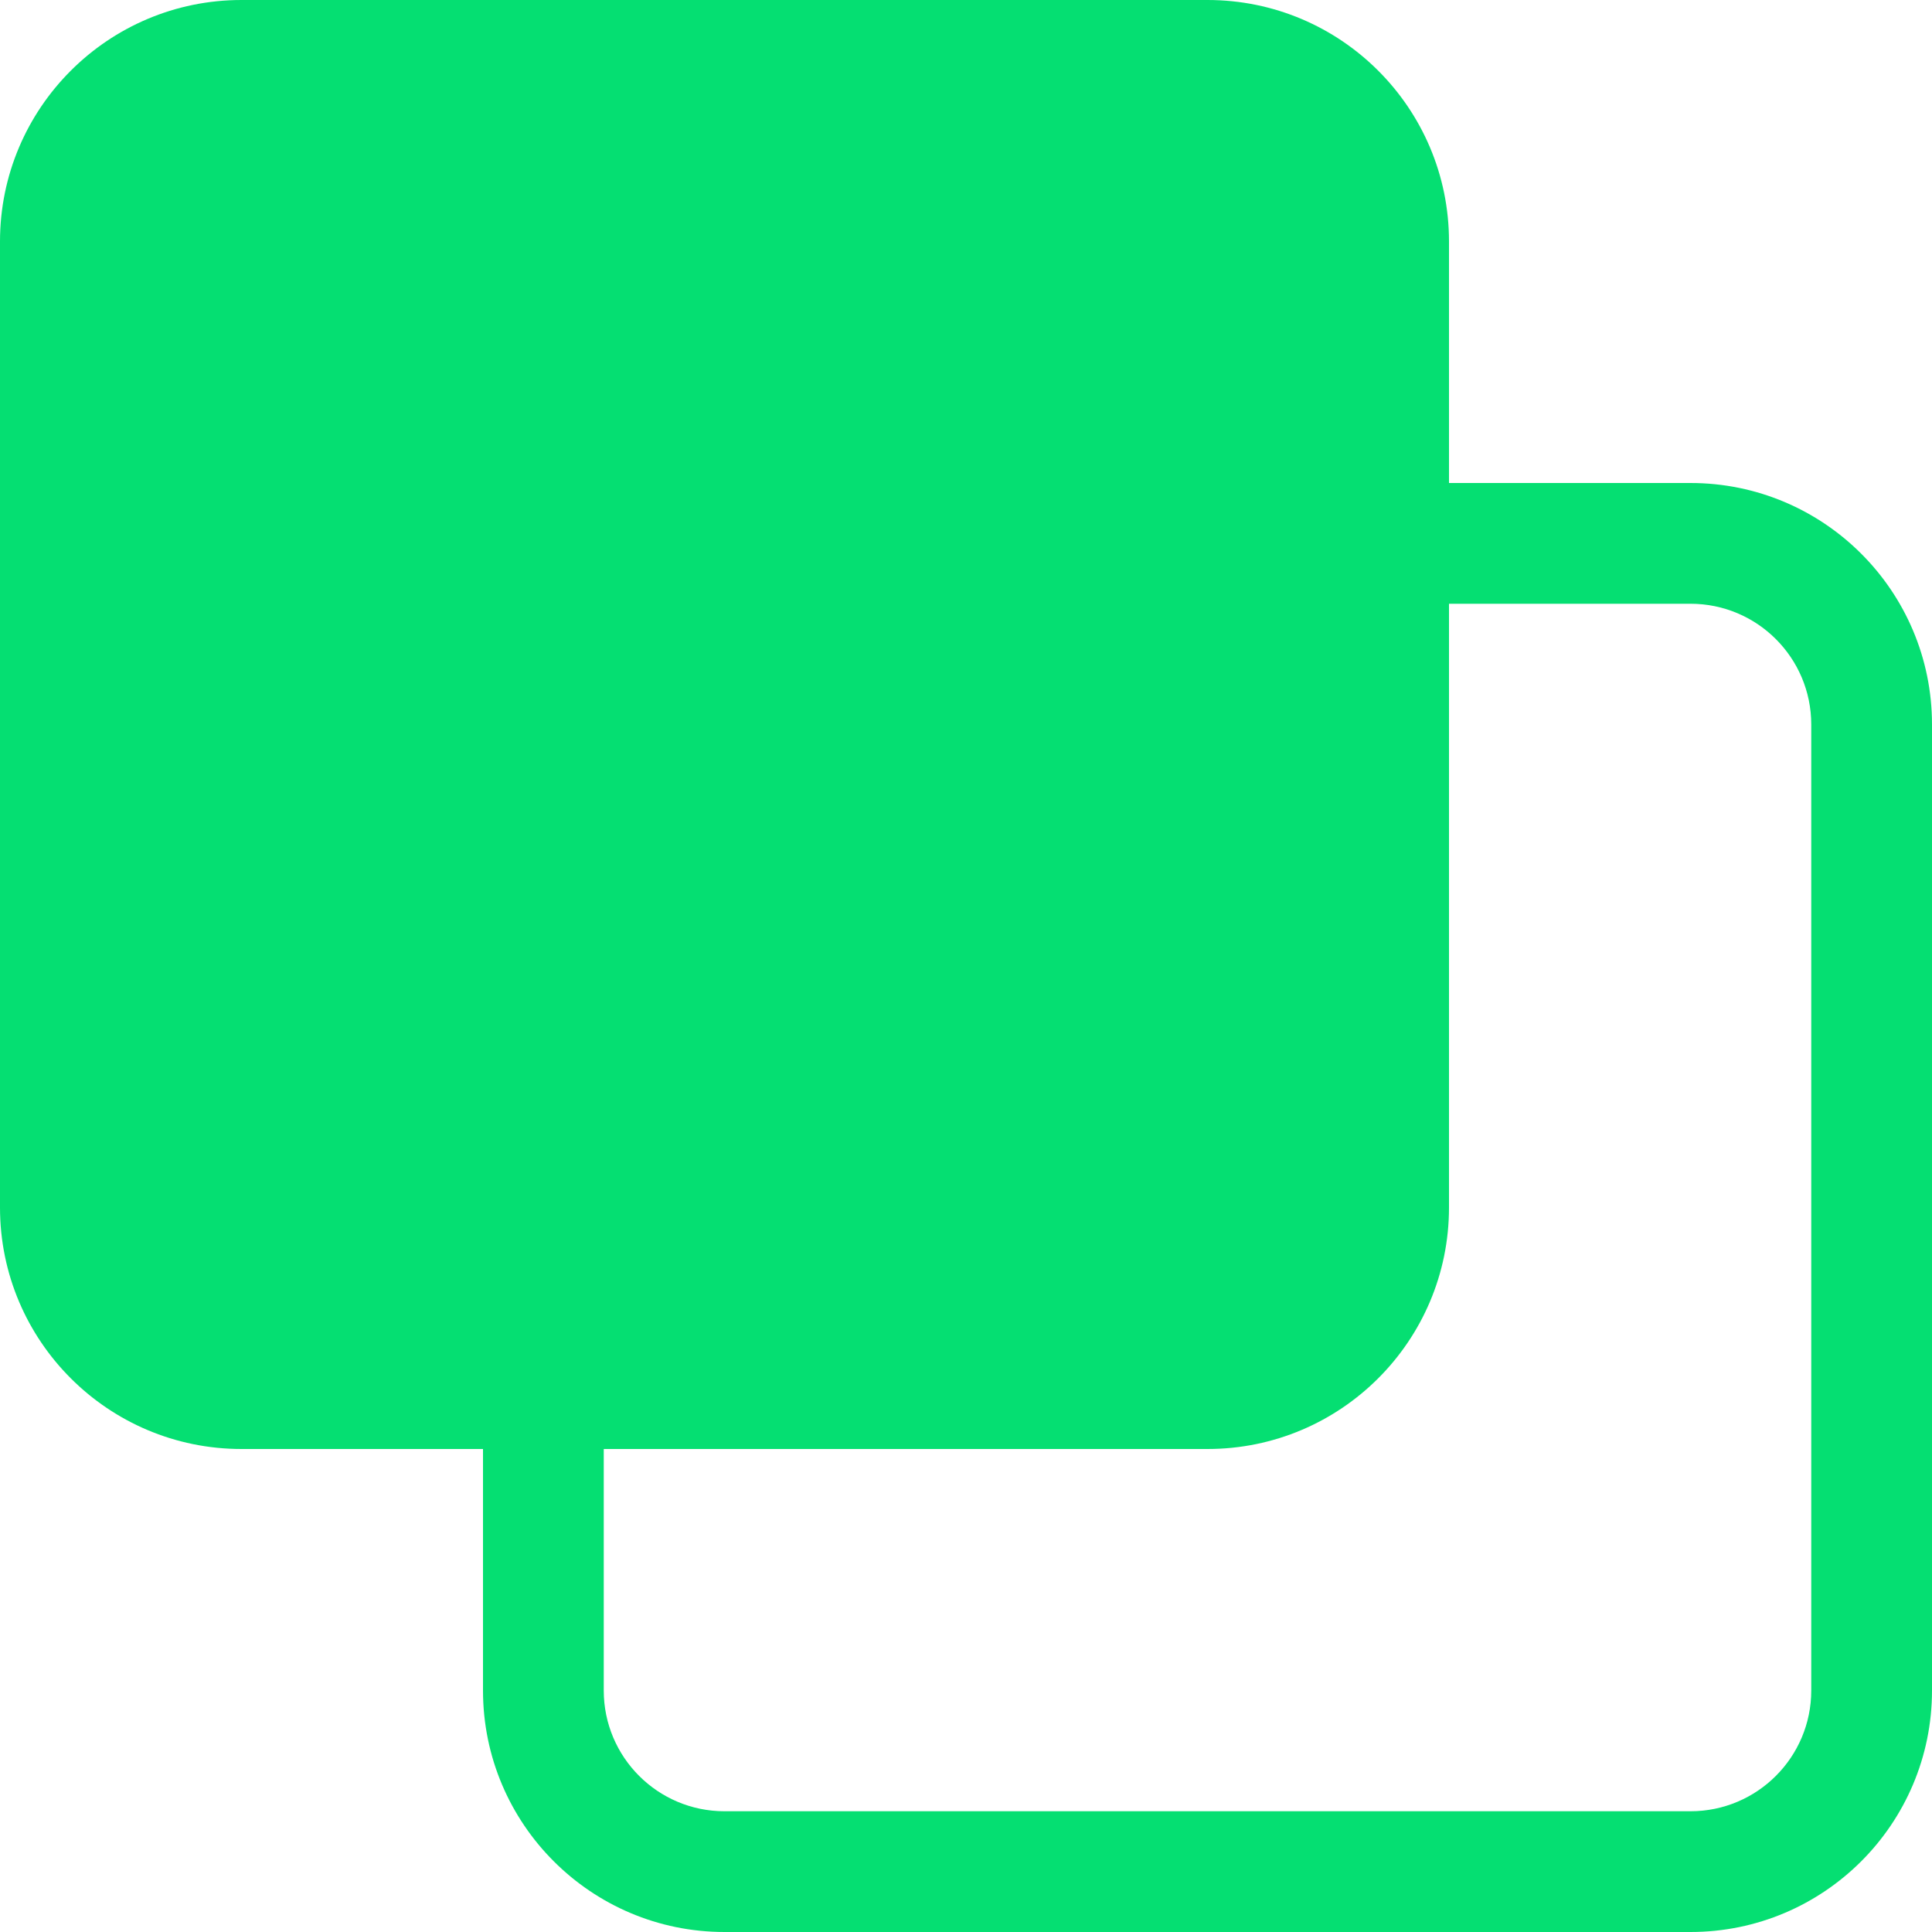
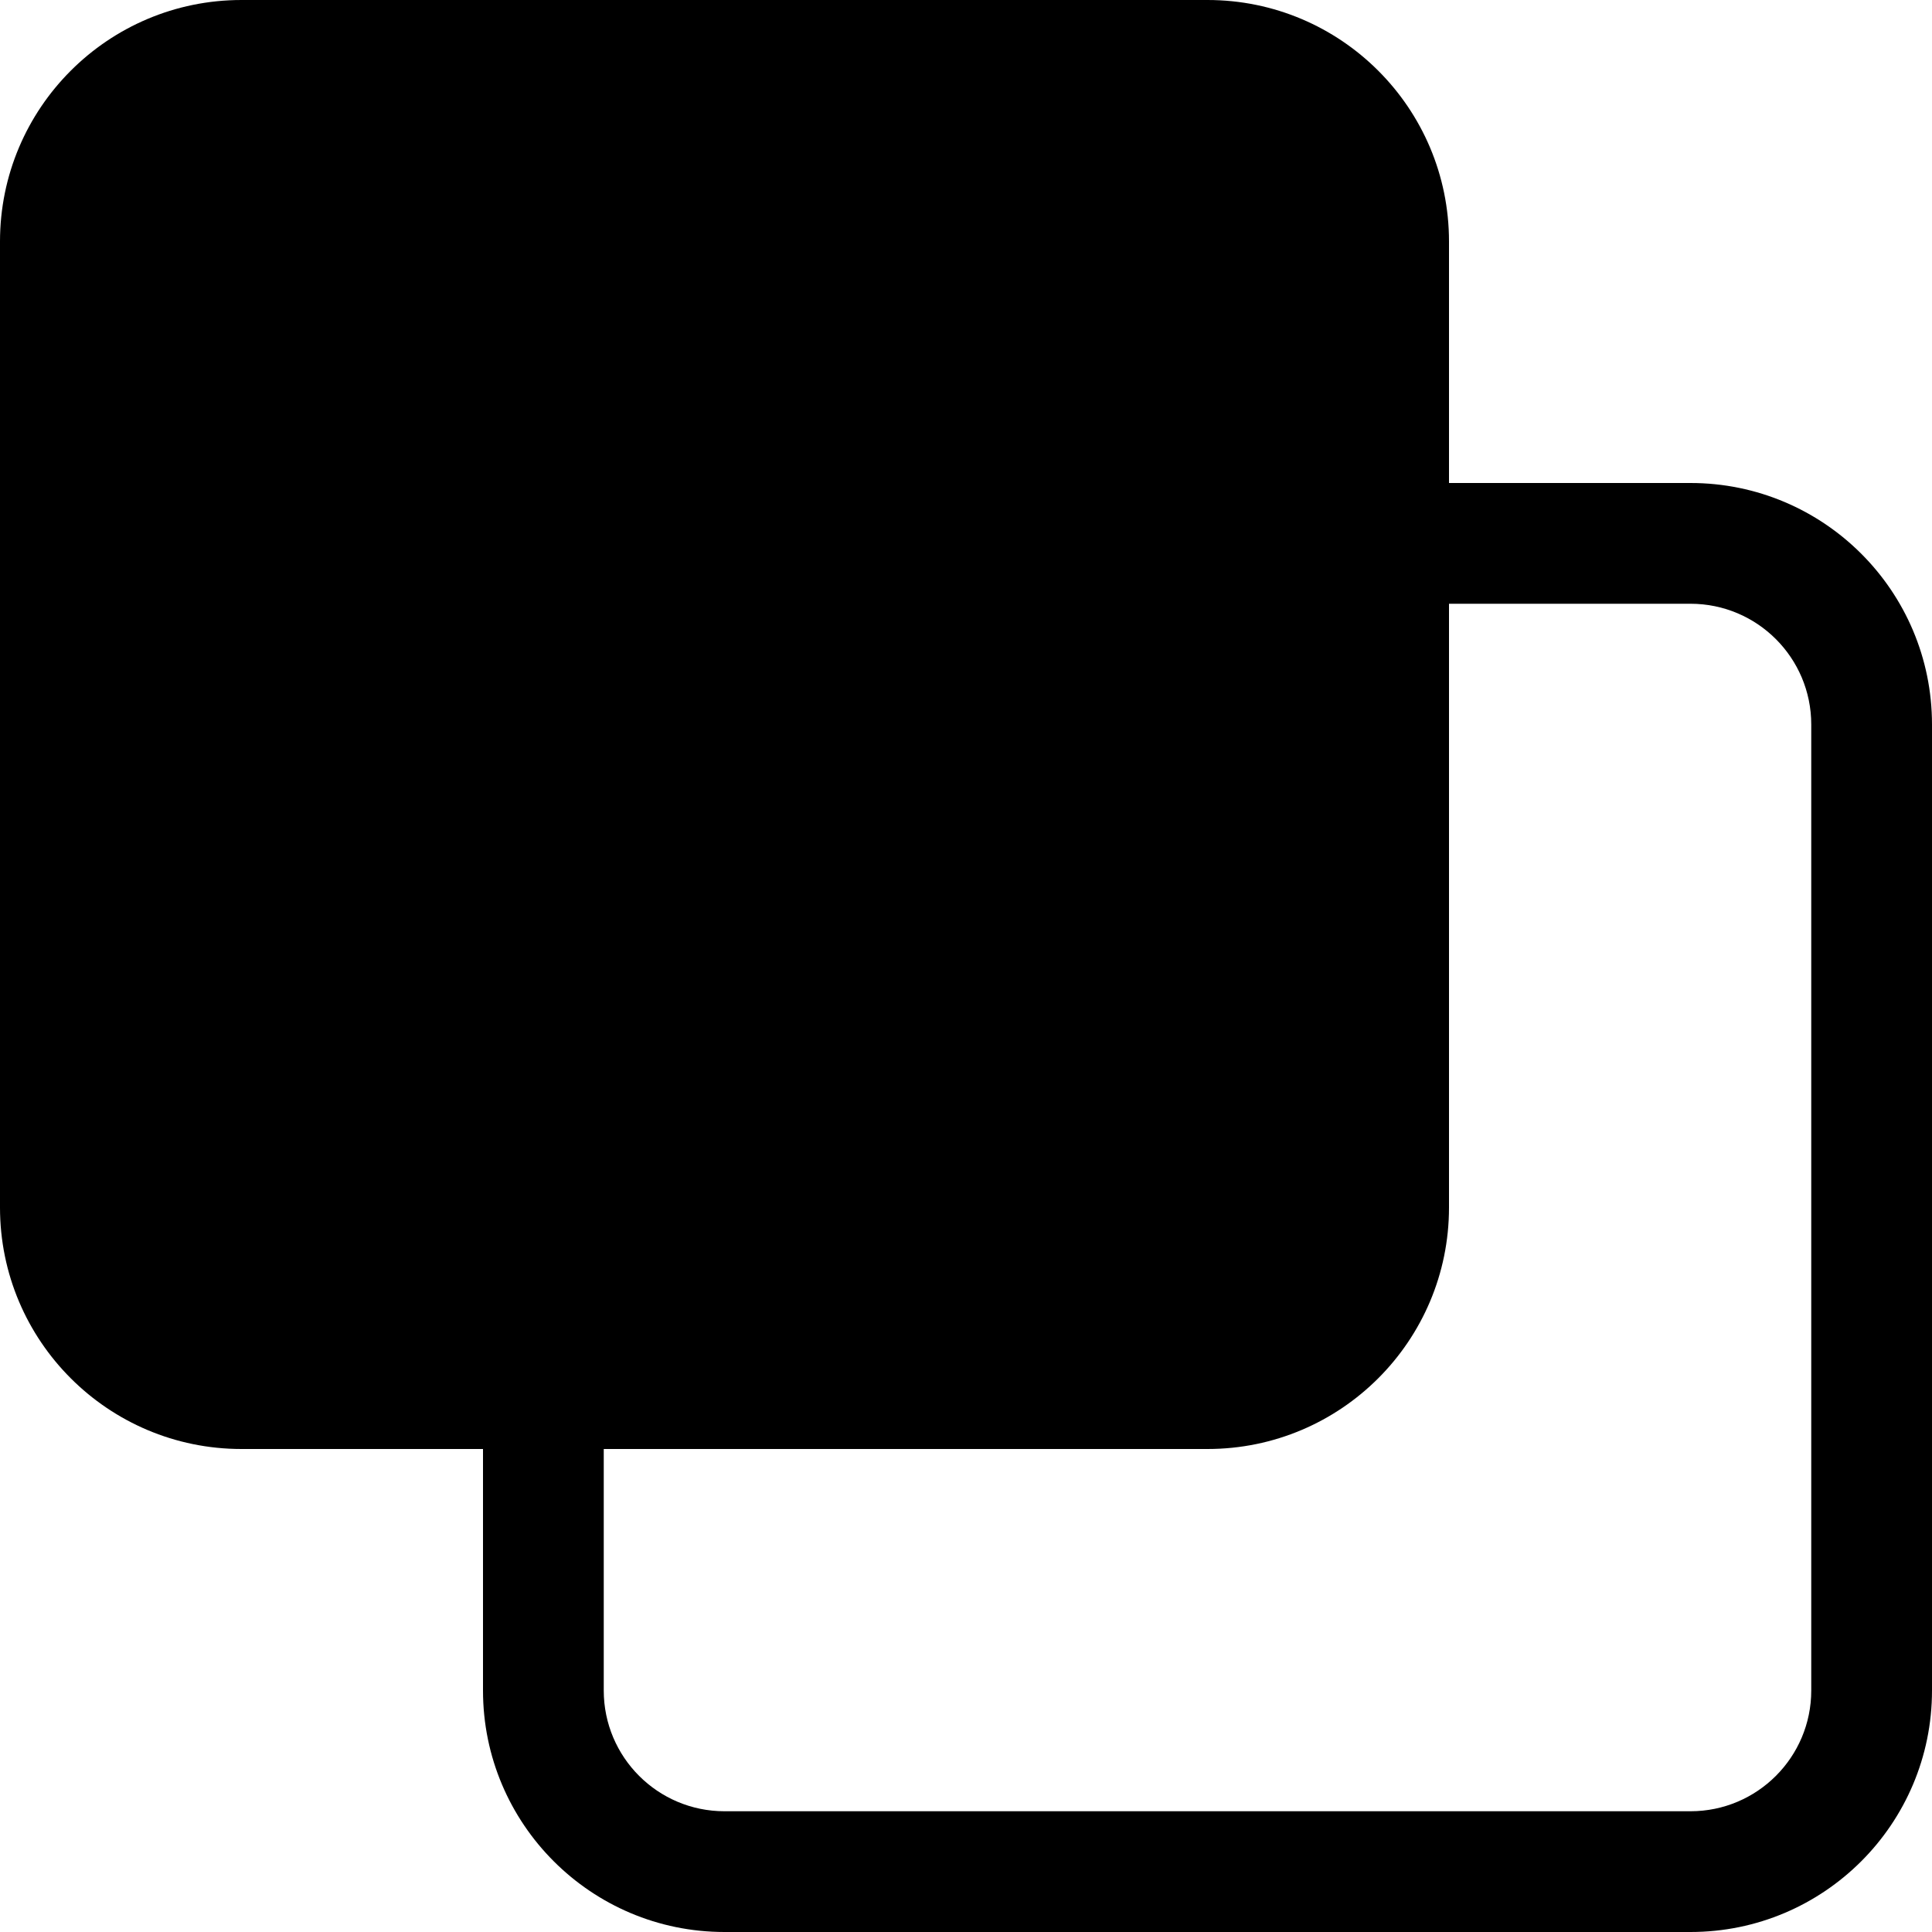
<svg xmlns="http://www.w3.org/2000/svg" width="16" height="16" viewBox="0 0 16 16">
-   <path fill="rgb(5, 223, 114)" d="M0 2a2 2 0 0 1 2-2h8a2 2 0 0 1 2 2v2h2a2 2 0 0 1 2 2v8a2 2 0 0 1-2 2H6a2 2 0 0 1-2-2v-2H2a2 2 0 0 1-2-2zm5 10v2a1 1 0 0 0 1 1h8a1 1 0 0 0 1-1V6a1 1 0 0 0-1-1h-2v5a2 2 0 0 1-2 2z" />
+   <path fill="currentColor" d="M0 2a2 2 0 0 1 2-2h8a2 2 0 0 1 2 2v2h2a2 2 0 0 1 2 2v8a2 2 0 0 1-2 2H6a2 2 0 0 1-2-2v-2H2a2 2 0 0 1-2-2zm5 10v2a1 1 0 0 0 1 1h8a1 1 0 0 0 1-1V6a1 1 0 0 0-1-1h-2v5a2 2 0 0 1-2 2z" />
</svg>
